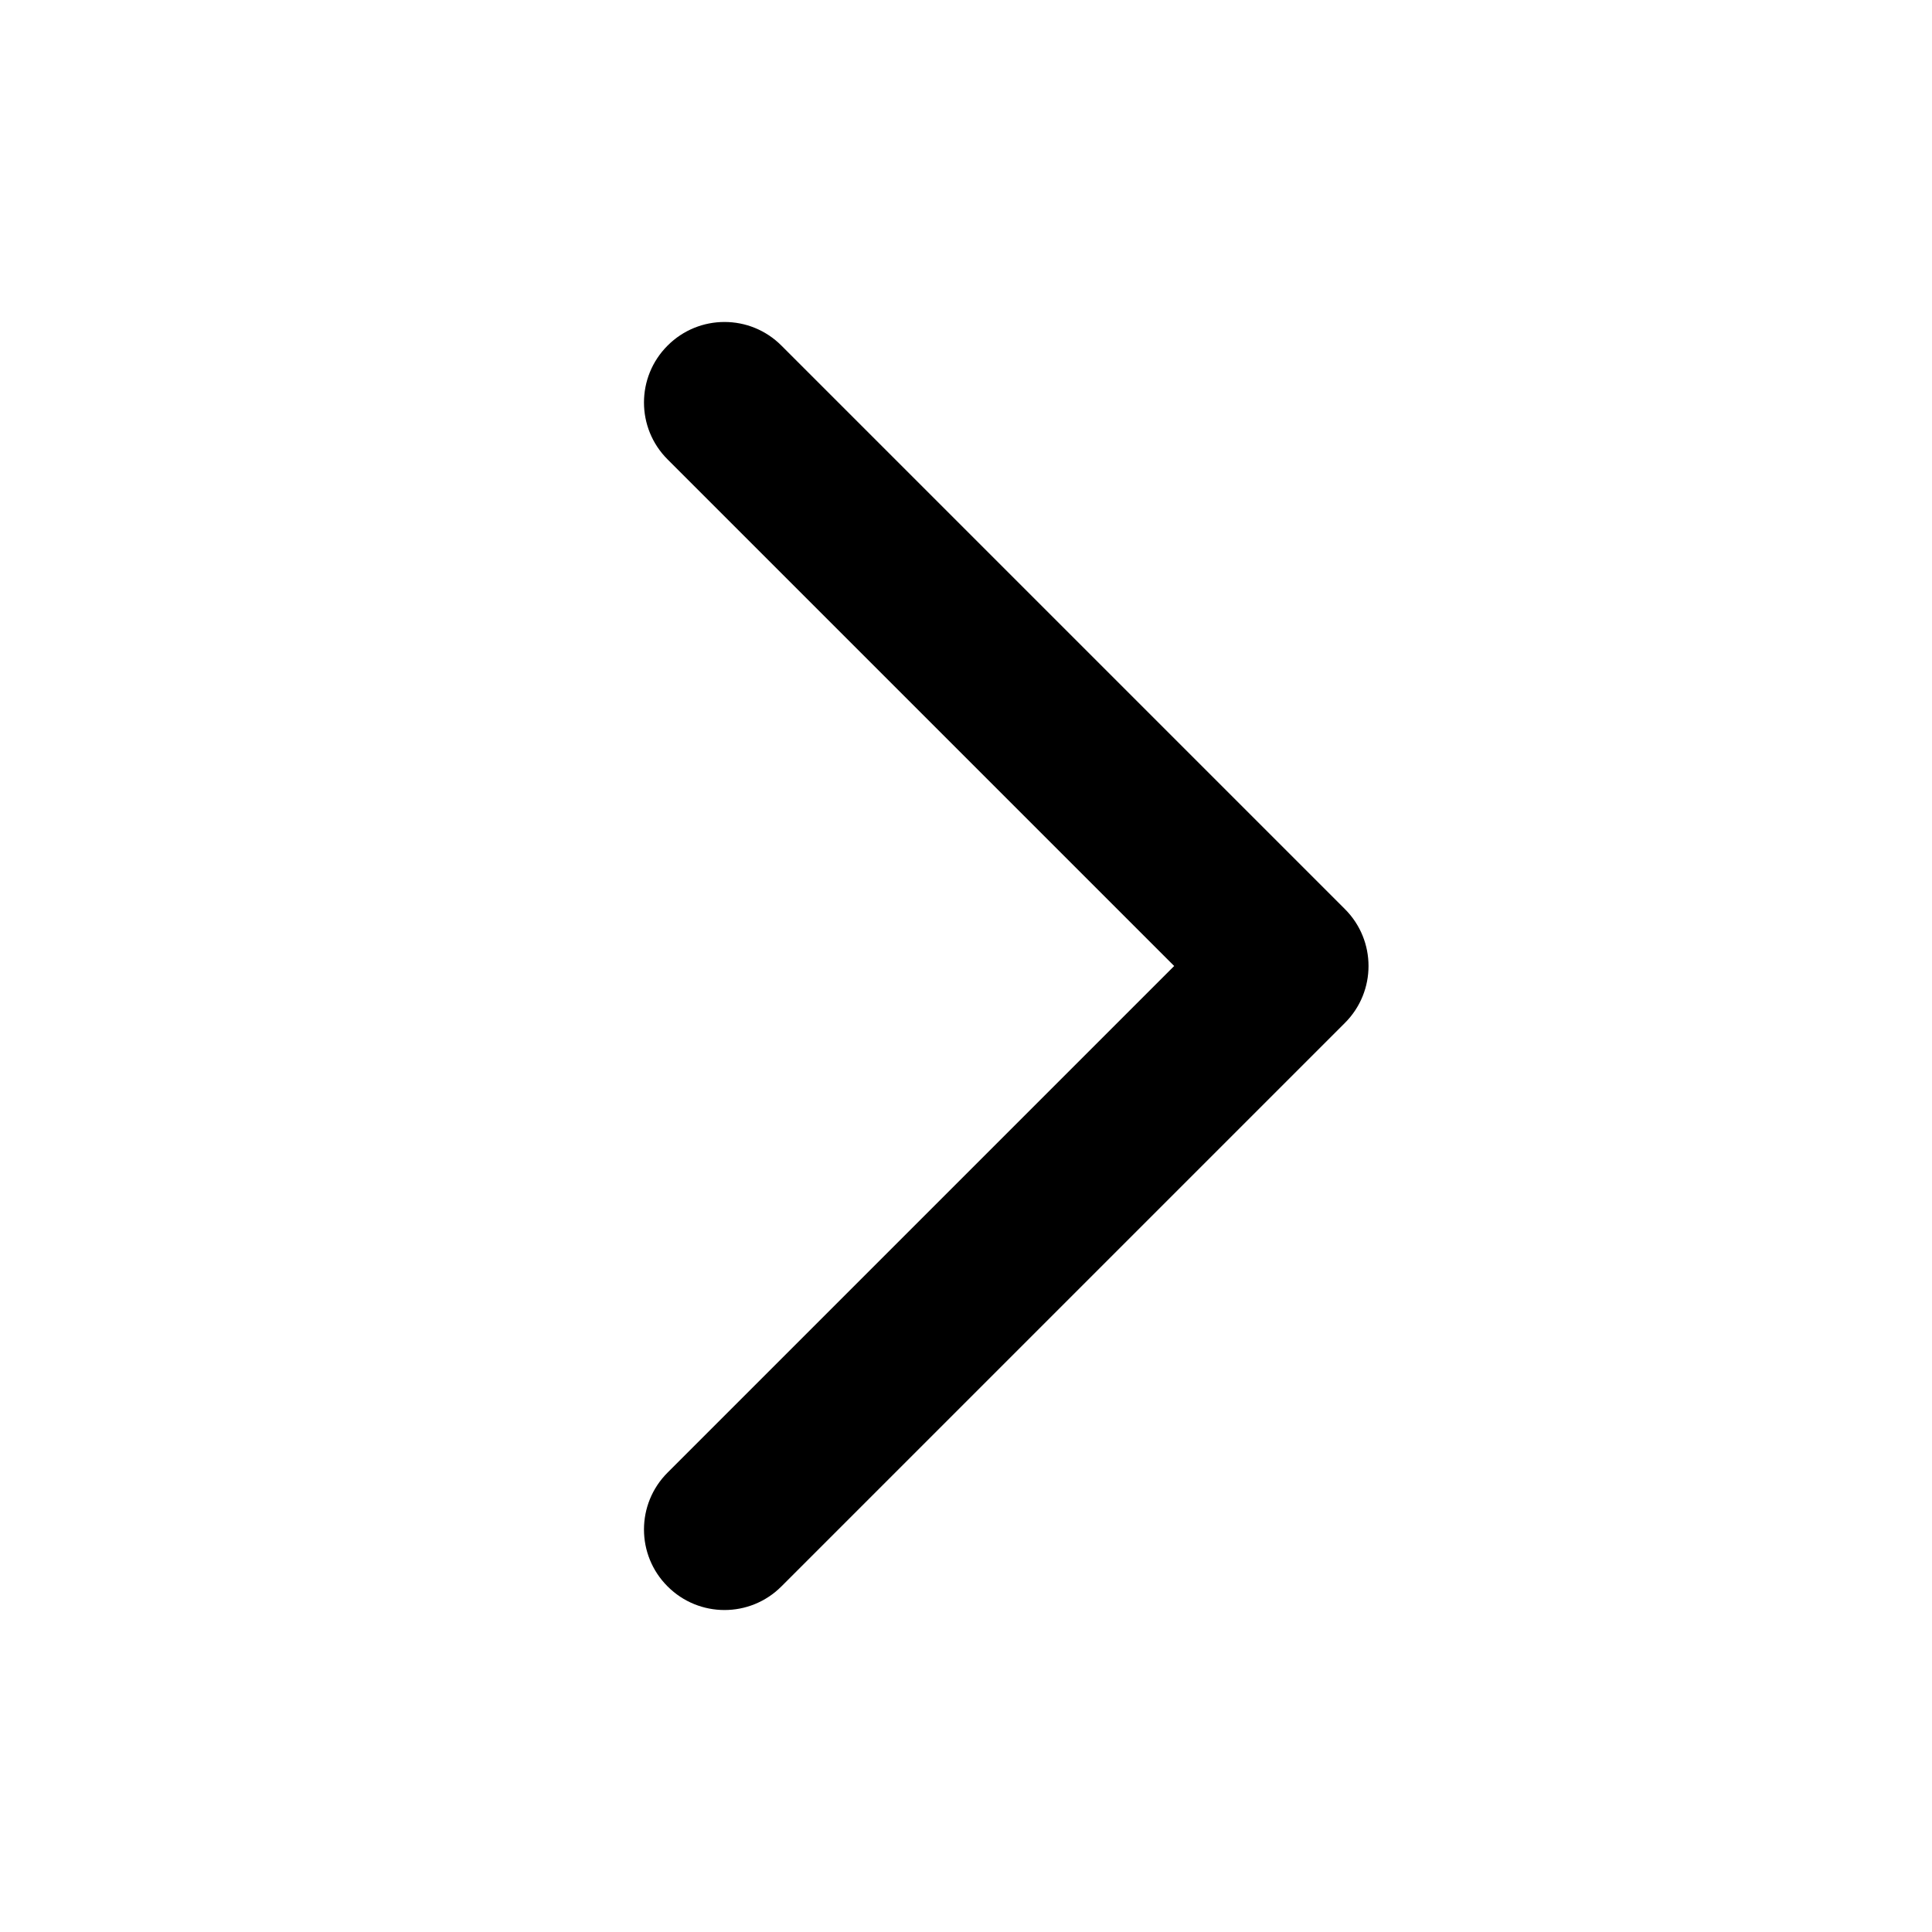
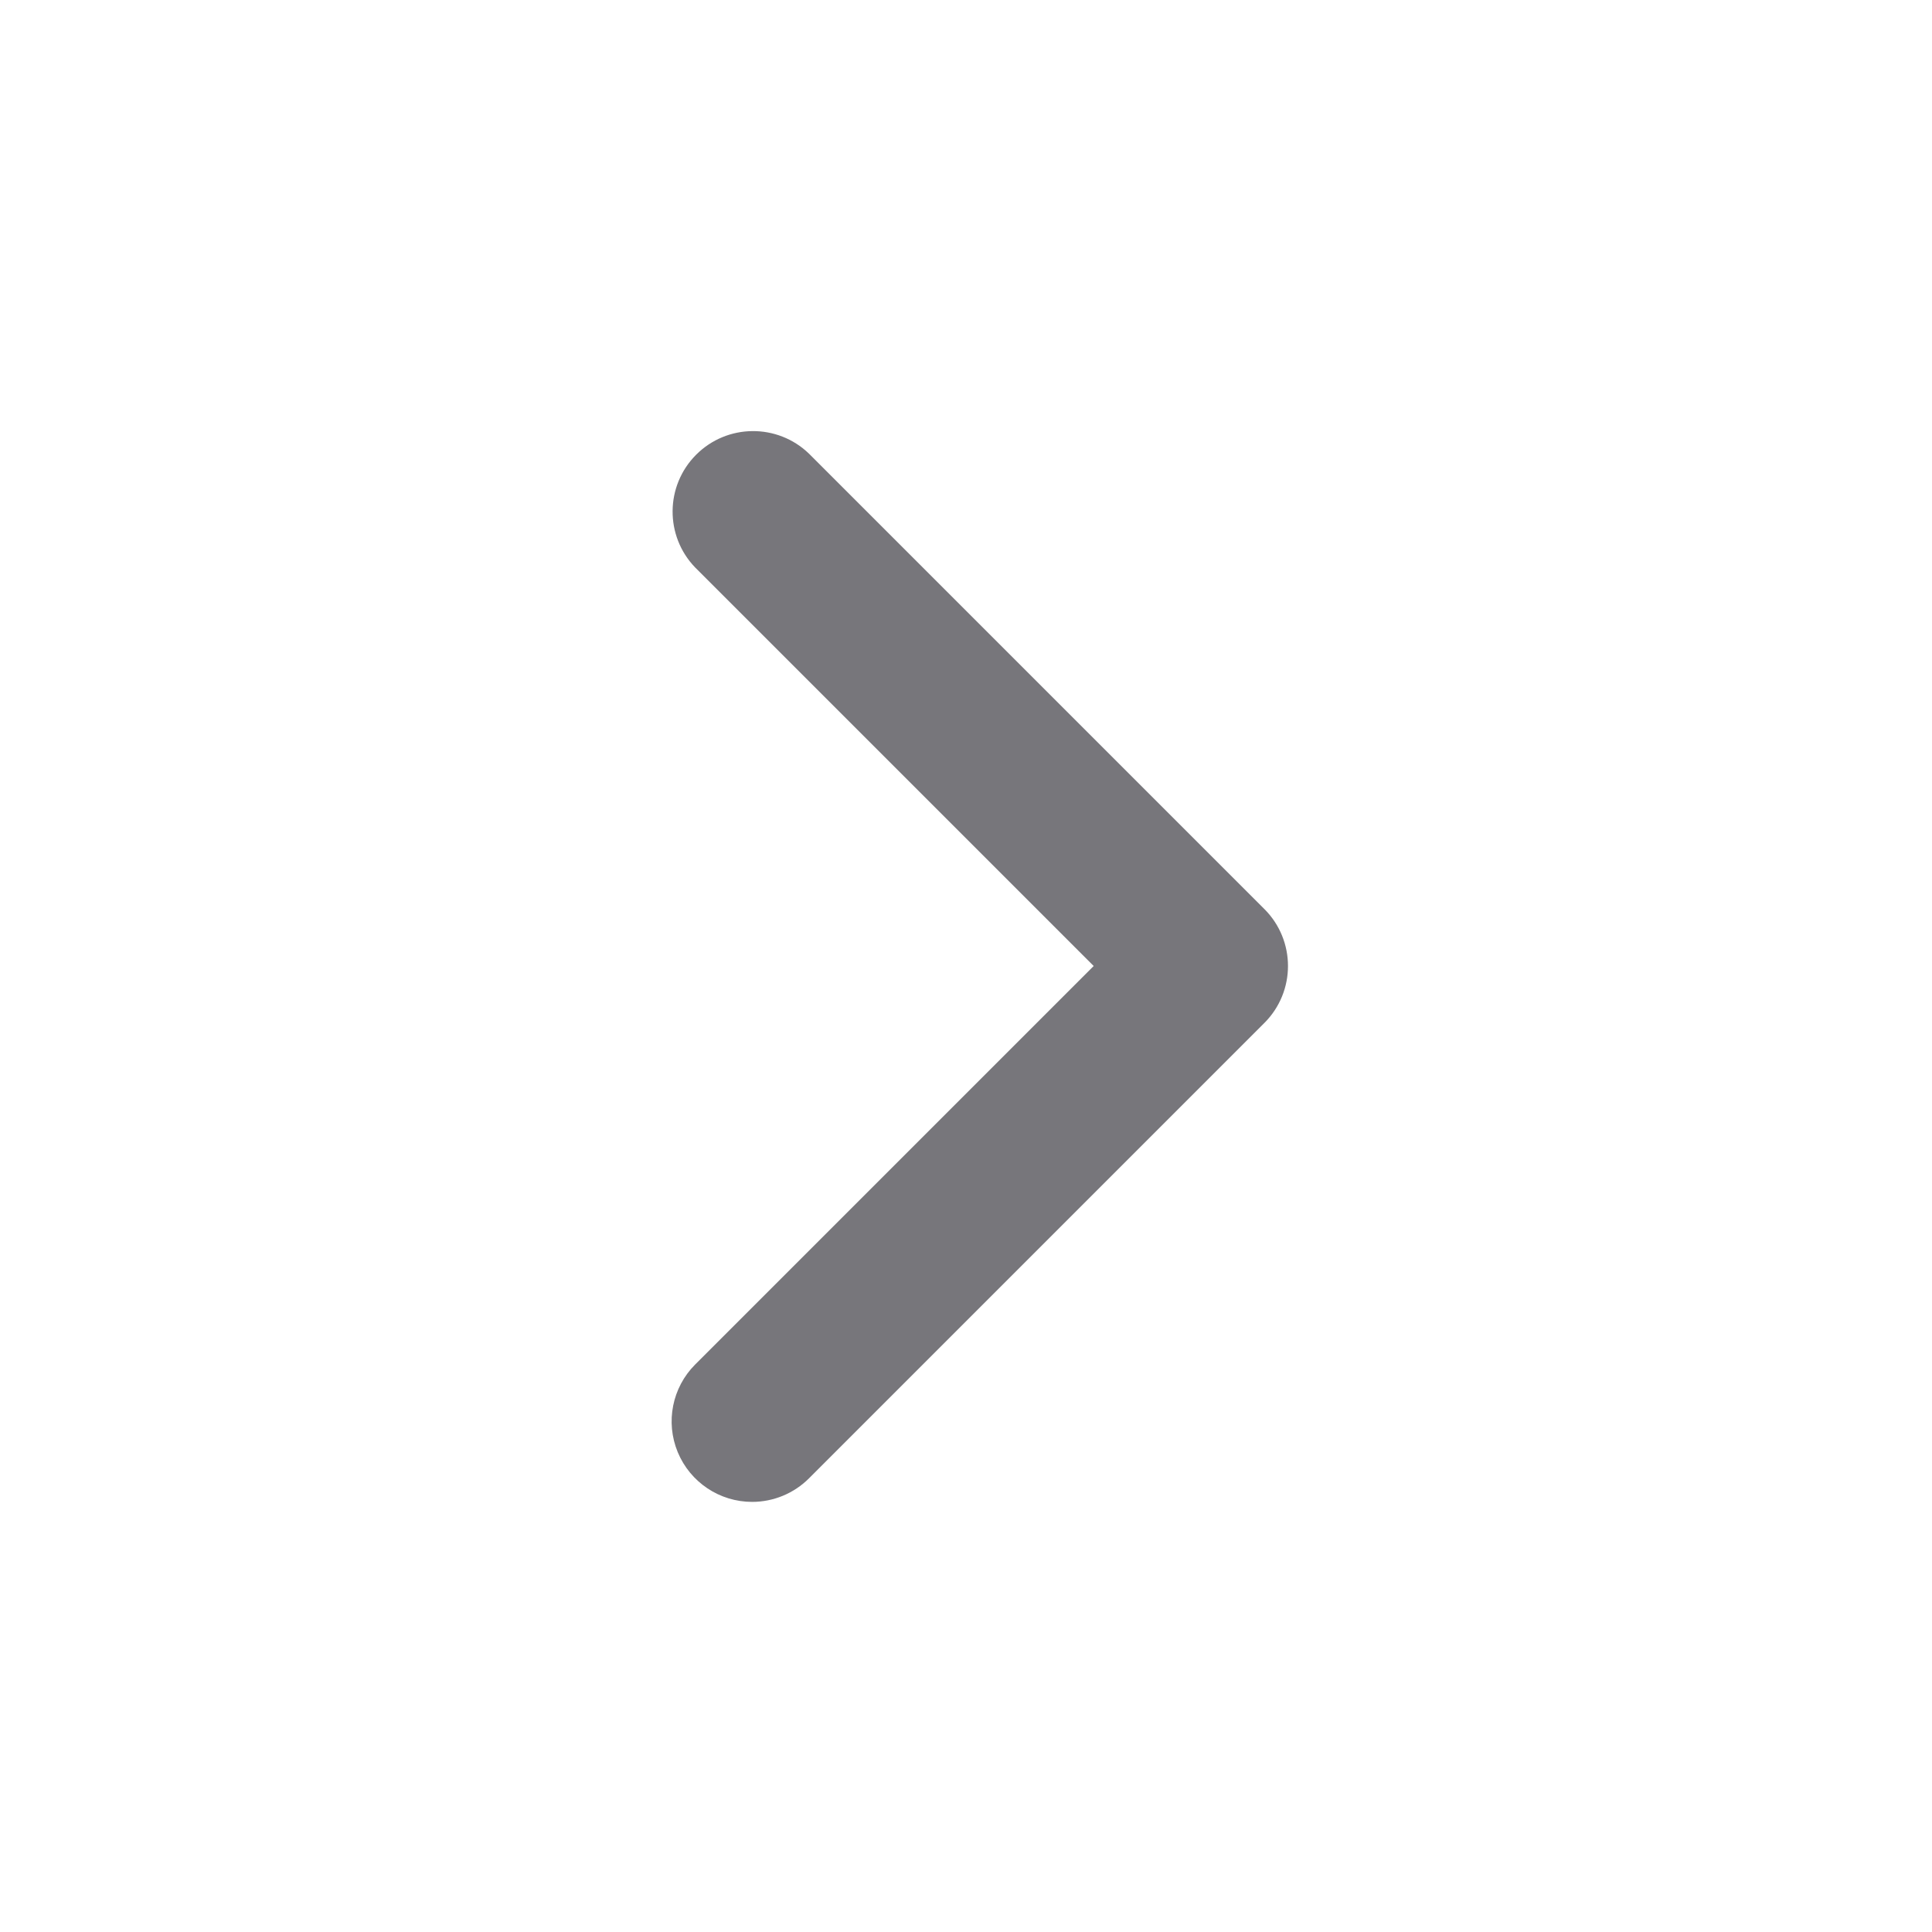
- <svg xmlns="http://www.w3.org/2000/svg" width="64px" height="64px" viewBox="0 0 24 24" fill="none">
+ <svg xmlns="http://www.w3.org/2000/svg" fill="#77767b" width="256px" height="256px" viewBox="0 0 24 24">
  <g id="SVGRepo_bgCarrier" stroke-width="0" />
  <g id="SVGRepo_tracerCarrier" stroke-linecap="round" stroke-linejoin="round" />
  <g id="SVGRepo_iconCarrier">
-     <path fill-rule="evenodd" clip-rule="evenodd" d="M8.293 4.293C8.683 3.902 9.317 3.902 9.707 4.293L16.707 11.293C17.098 11.683 17.098 12.317 16.707 12.707L9.707 19.707C9.317 20.098 8.683 20.098 8.293 19.707C7.902 19.317 7.902 18.683 8.293 18.293L14.586 12L8.293 5.707C7.902 5.317 7.902 4.683 8.293 4.293Z" fill="#000000" />
+     <path d="M9.343 18.657a1 1 0 0 1-.707-1.707l4.95-4.95-4.95-4.95a1 1 0 0 1 1.414-1.414l5.657 5.657a1 1 0 0 1 0 1.414l-5.657 5.657a1 1 0 0 1-.707.293z" />
  </g>
</svg>
